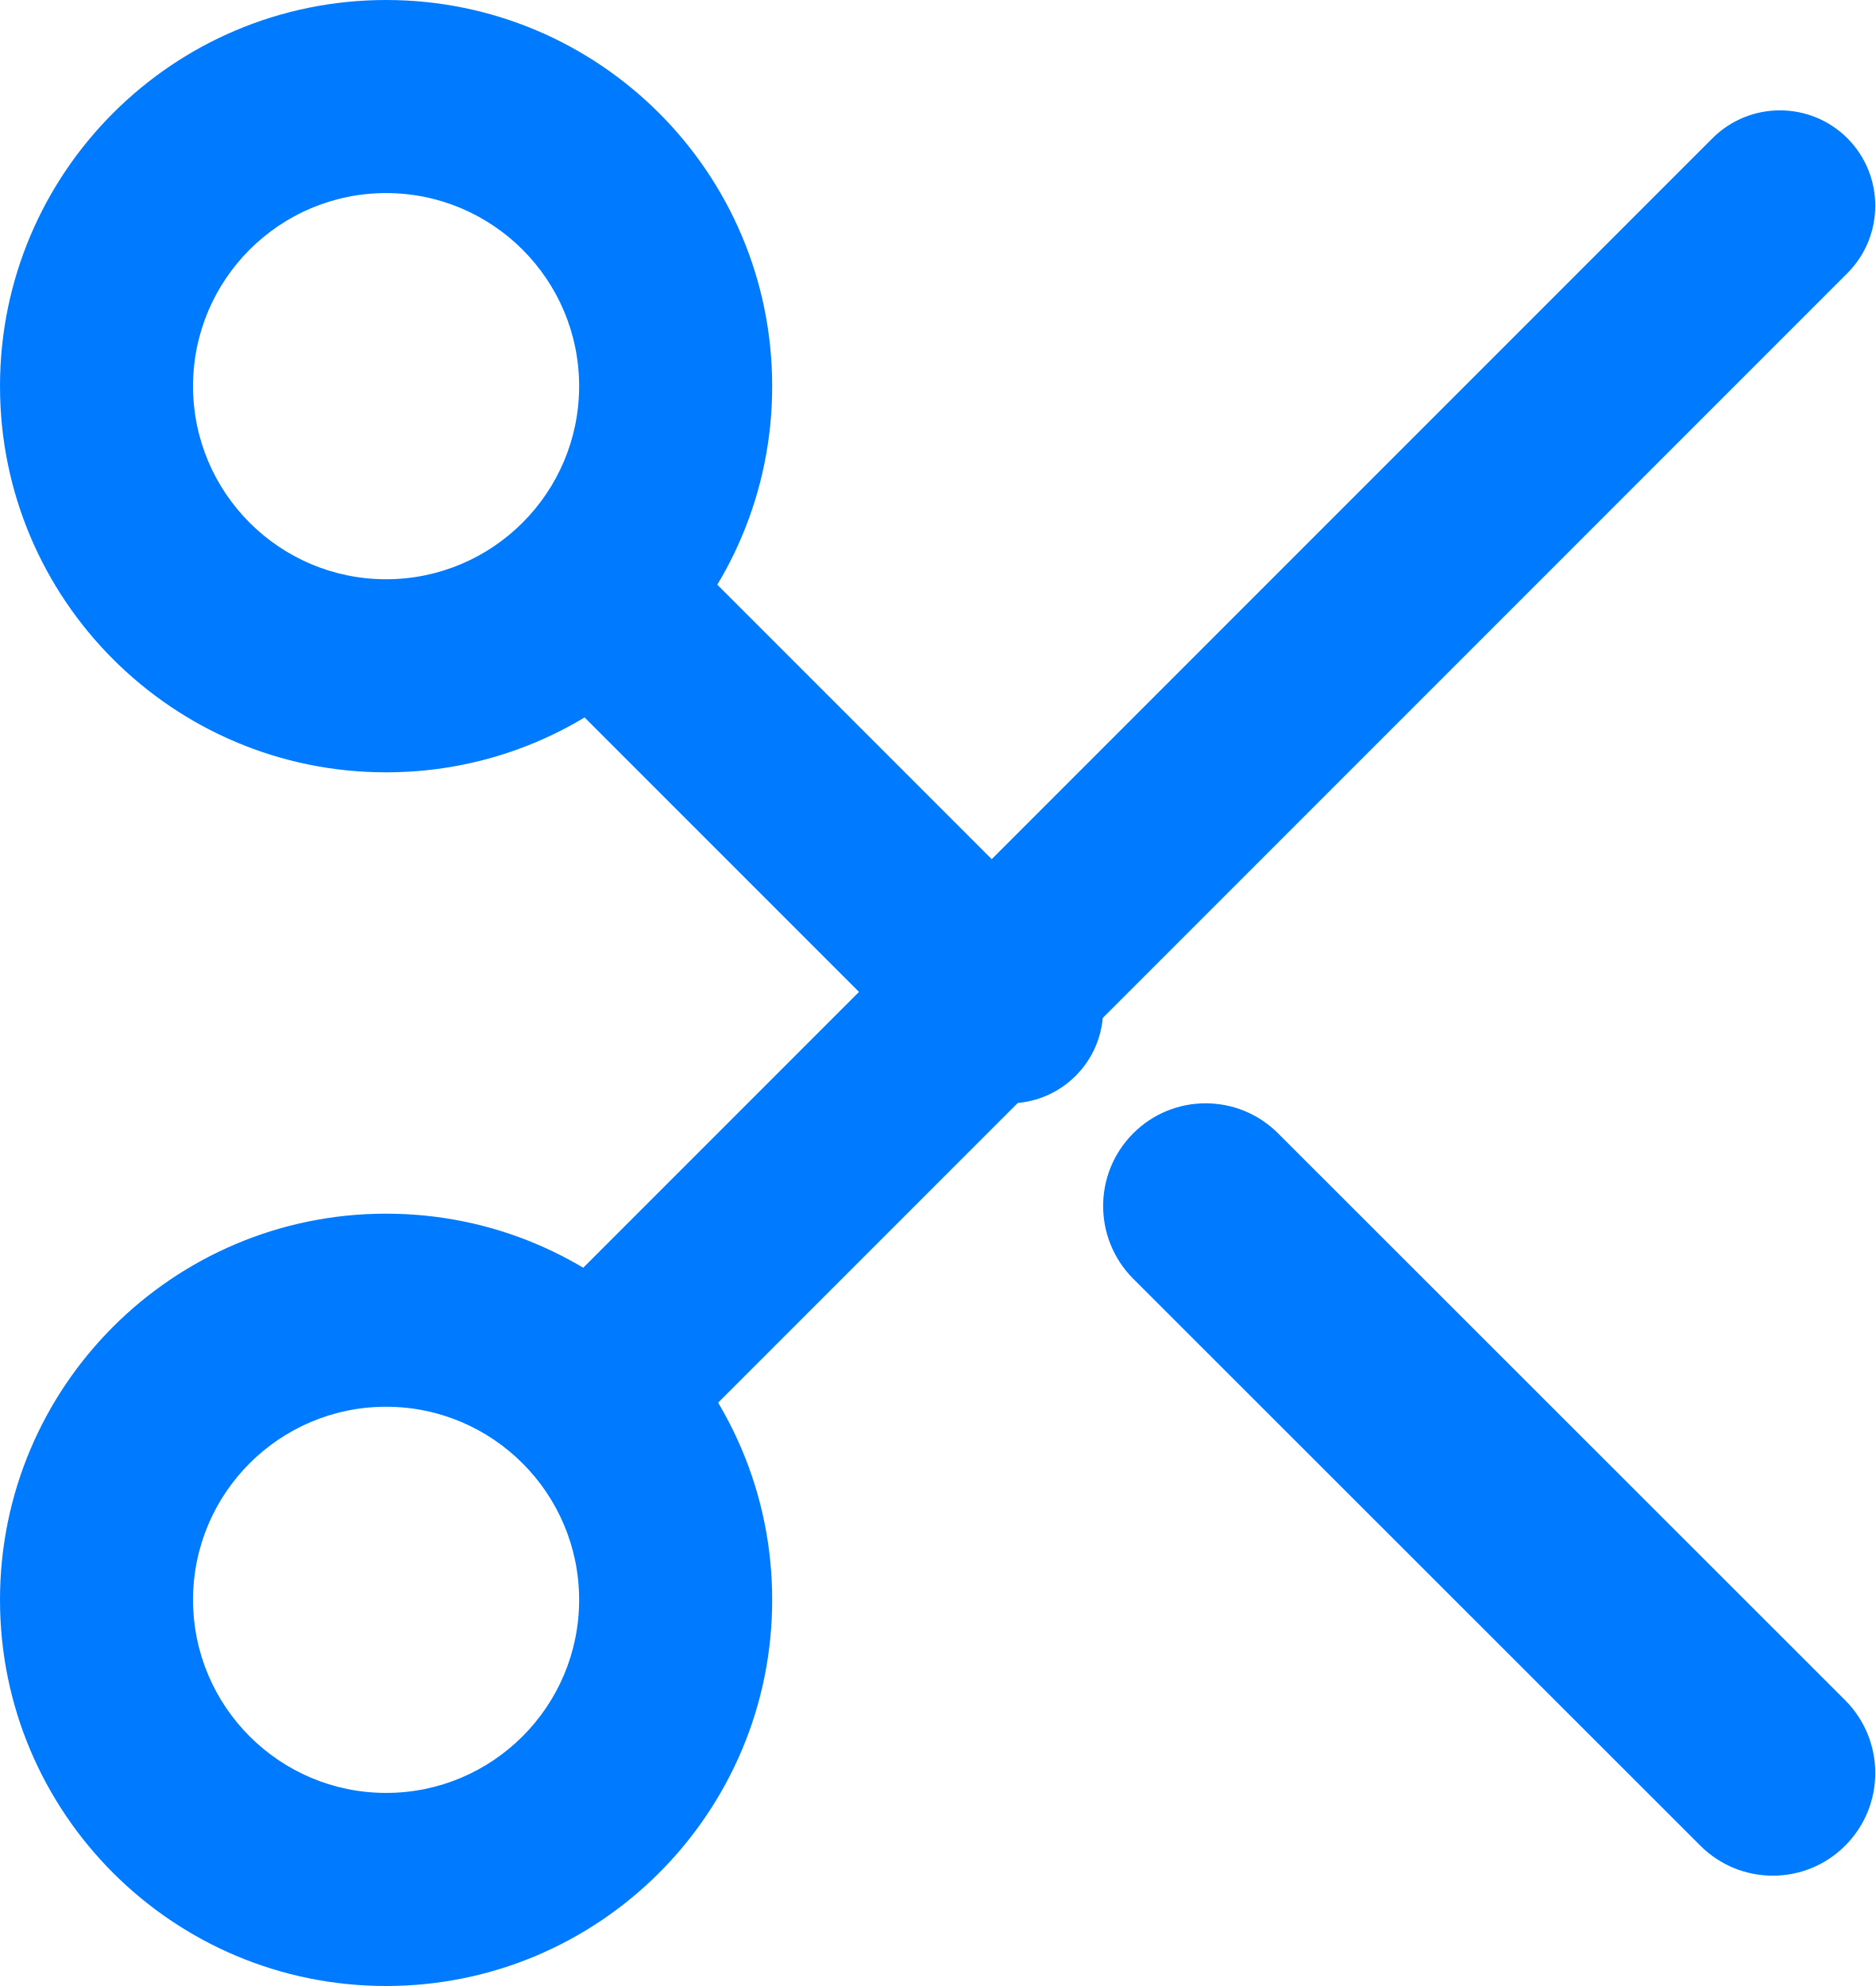
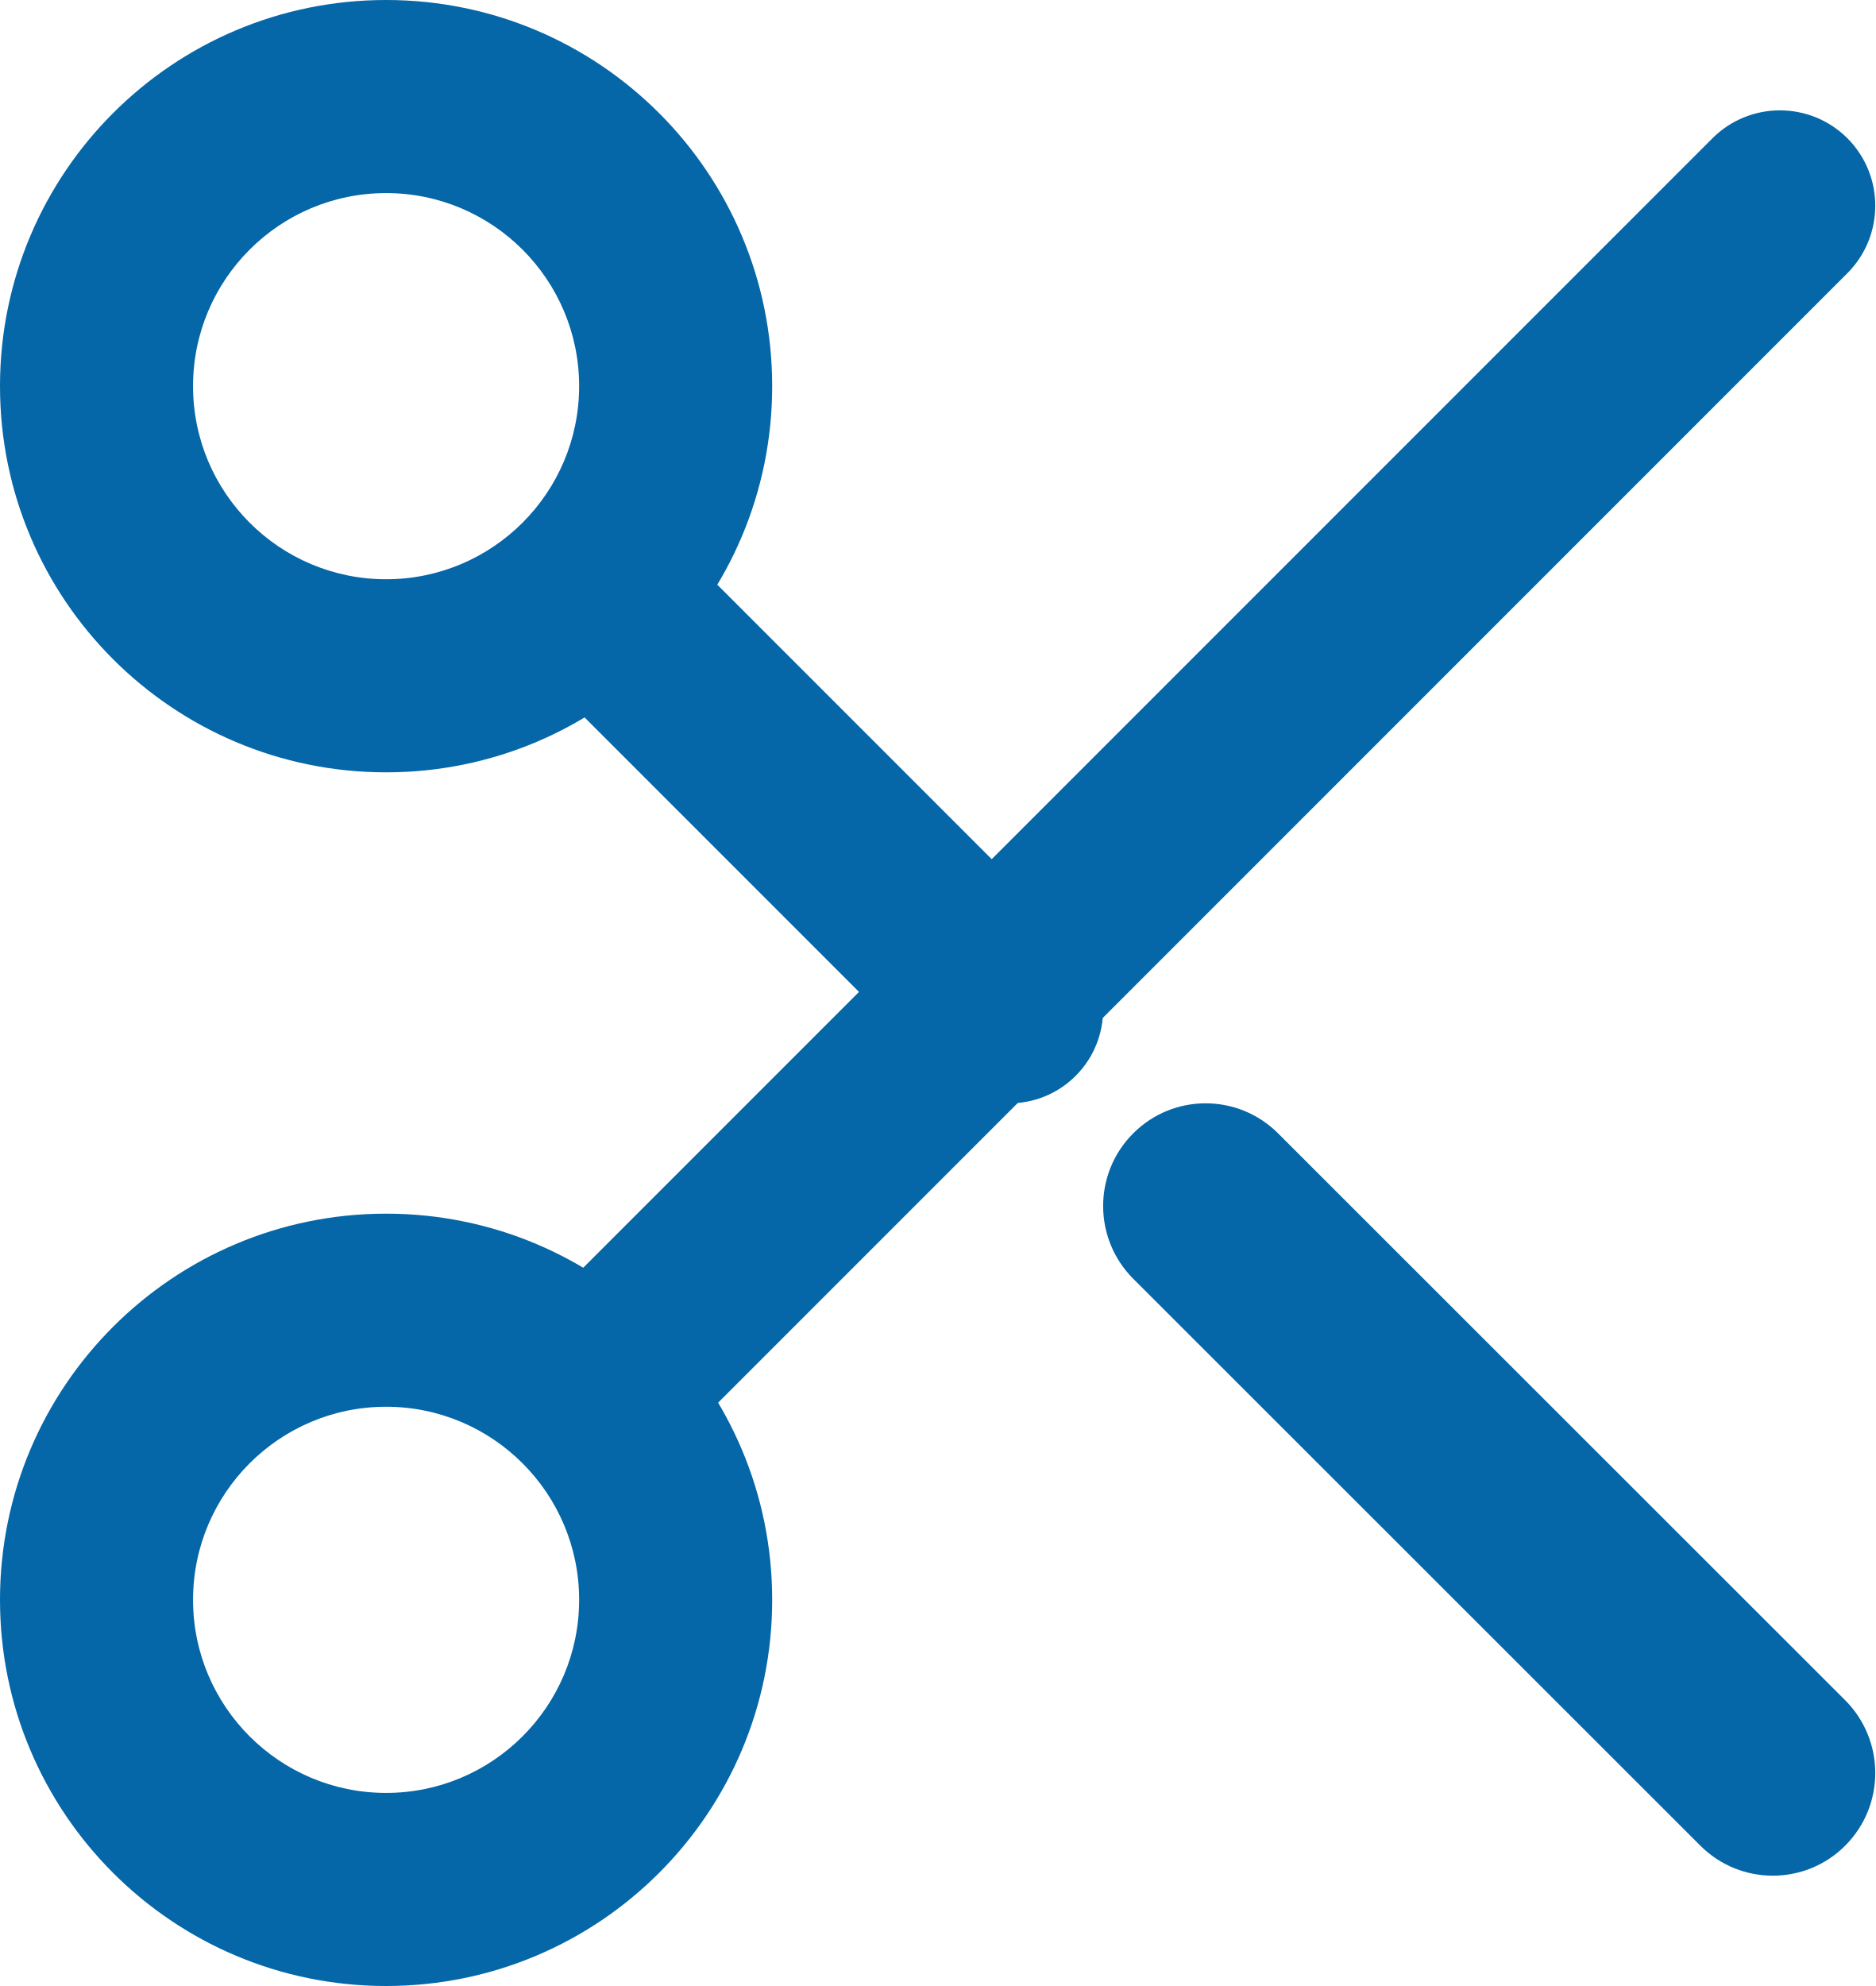
<svg xmlns="http://www.w3.org/2000/svg" width="17" height="18" viewBox="0 0 17 18" fill="none">
-   <path fill-rule="evenodd" clip-rule="evenodd" d="M3.5 1.75C2.534 1.75 1.75 2.534 1.75 3.5C1.75 4.466 2.534 5.25 3.5 5.25C4.466 5.25 5.25 4.466 5.25 3.5C5.25 2.534 4.466 1.75 3.5 1.75ZM0 3.5C0 1.567 1.567 0 3.5 0C5.433 0 7 1.567 7 3.5C7 5.433 5.433 7 3.5 7C1.567 7 0 5.433 0 3.5Z" fill="#007BFF" />
-   <path fill-rule="evenodd" clip-rule="evenodd" d="M3.5 12.75C2.534 12.75 1.75 13.534 1.75 14.5C1.75 15.466 2.534 16.25 3.5 16.25C4.466 16.25 5.25 15.466 5.25 14.5C5.25 13.534 4.466 12.75 3.5 12.75ZM0 14.5C0 12.567 1.567 11 3.5 11C5.433 11 7 12.567 7 14.5C7 16.433 5.433 18 3.5 18C1.567 18 0 16.433 0 14.5Z" fill="#007BFF" />
-   <path fill-rule="evenodd" clip-rule="evenodd" d="M16.747 1.253C17.084 1.591 17.084 2.138 16.747 2.476L6.476 12.747C6.138 13.084 5.591 13.084 5.253 12.747C4.916 12.409 4.916 11.862 5.253 11.524L15.524 1.253C15.862 0.916 16.409 0.916 16.747 1.253Z" fill="#007BFF" />
-   <path fill-rule="evenodd" clip-rule="evenodd" d="M10.272 10.273C10.634 9.909 11.223 9.909 11.586 10.272L16.727 15.41C17.09 15.774 17.091 16.363 16.728 16.727C16.366 17.091 15.777 17.091 15.414 16.728L10.273 11.59C9.91 11.226 9.909 10.637 10.272 10.273Z" fill="#007BFF" />
-   <path fill-rule="evenodd" clip-rule="evenodd" d="M5.249 5.249C5.581 4.917 6.12 4.917 6.452 5.249L9.751 8.548C10.083 8.88 10.083 9.419 9.751 9.751C9.419 10.083 8.88 10.083 8.548 9.751L5.249 6.452C4.917 6.12 4.917 5.581 5.249 5.249Z" fill="#007BFF" />
+   <path fill-rule="evenodd" clip-rule="evenodd" d="M3.5 1.75C2.534 1.75 1.75 2.534 1.75 3.5C1.75 4.466 2.534 5.25 3.5 5.25C4.466 5.25 5.25 4.466 5.25 3.5C5.25 2.534 4.466 1.75 3.5 1.75ZM0 3.5C0 1.567 1.567 0 3.5 0C5.433 0 7 1.567 7 3.5C7 5.433 5.433 7 3.5 7C1.567 7 0 5.433 0 3.5Z" fill="#0566A8" />
+   <path fill-rule="evenodd" clip-rule="evenodd" d="M3.5 12.75C2.534 12.75 1.75 13.534 1.75 14.5C1.75 15.466 2.534 16.25 3.5 16.25C4.466 16.25 5.25 15.466 5.25 14.5C5.25 13.534 4.466 12.75 3.5 12.75ZM0 14.5C0 12.567 1.567 11 3.5 11C5.433 11 7 12.567 7 14.5C7 16.433 5.433 18 3.5 18C1.567 18 0 16.433 0 14.5Z" fill="#0566A8" />
+   <path fill-rule="evenodd" clip-rule="evenodd" d="M16.747 1.253C17.084 1.591 17.084 2.138 16.747 2.476L6.476 12.747C6.138 13.084 5.591 13.084 5.253 12.747C4.916 12.409 4.916 11.862 5.253 11.524L15.524 1.253C15.862 0.916 16.409 0.916 16.747 1.253Z" fill="#0566A8" />
+   <path fill-rule="evenodd" clip-rule="evenodd" d="M10.272 10.273C10.634 9.909 11.223 9.909 11.586 10.272L16.727 15.41C17.09 15.774 17.091 16.363 16.728 16.727C16.366 17.091 15.777 17.091 15.414 16.728L10.273 11.59C9.91 11.226 9.909 10.637 10.272 10.273Z" fill="#0566A8" />
+   <path fill-rule="evenodd" clip-rule="evenodd" d="M5.249 5.249C5.581 4.917 6.12 4.917 6.452 5.249L9.751 8.548C10.083 8.88 10.083 9.419 9.751 9.751C9.419 10.083 8.88 10.083 8.548 9.751L5.249 6.452C4.917 6.12 4.917 5.581 5.249 5.249Z" fill="#0566A8" />
</svg>
